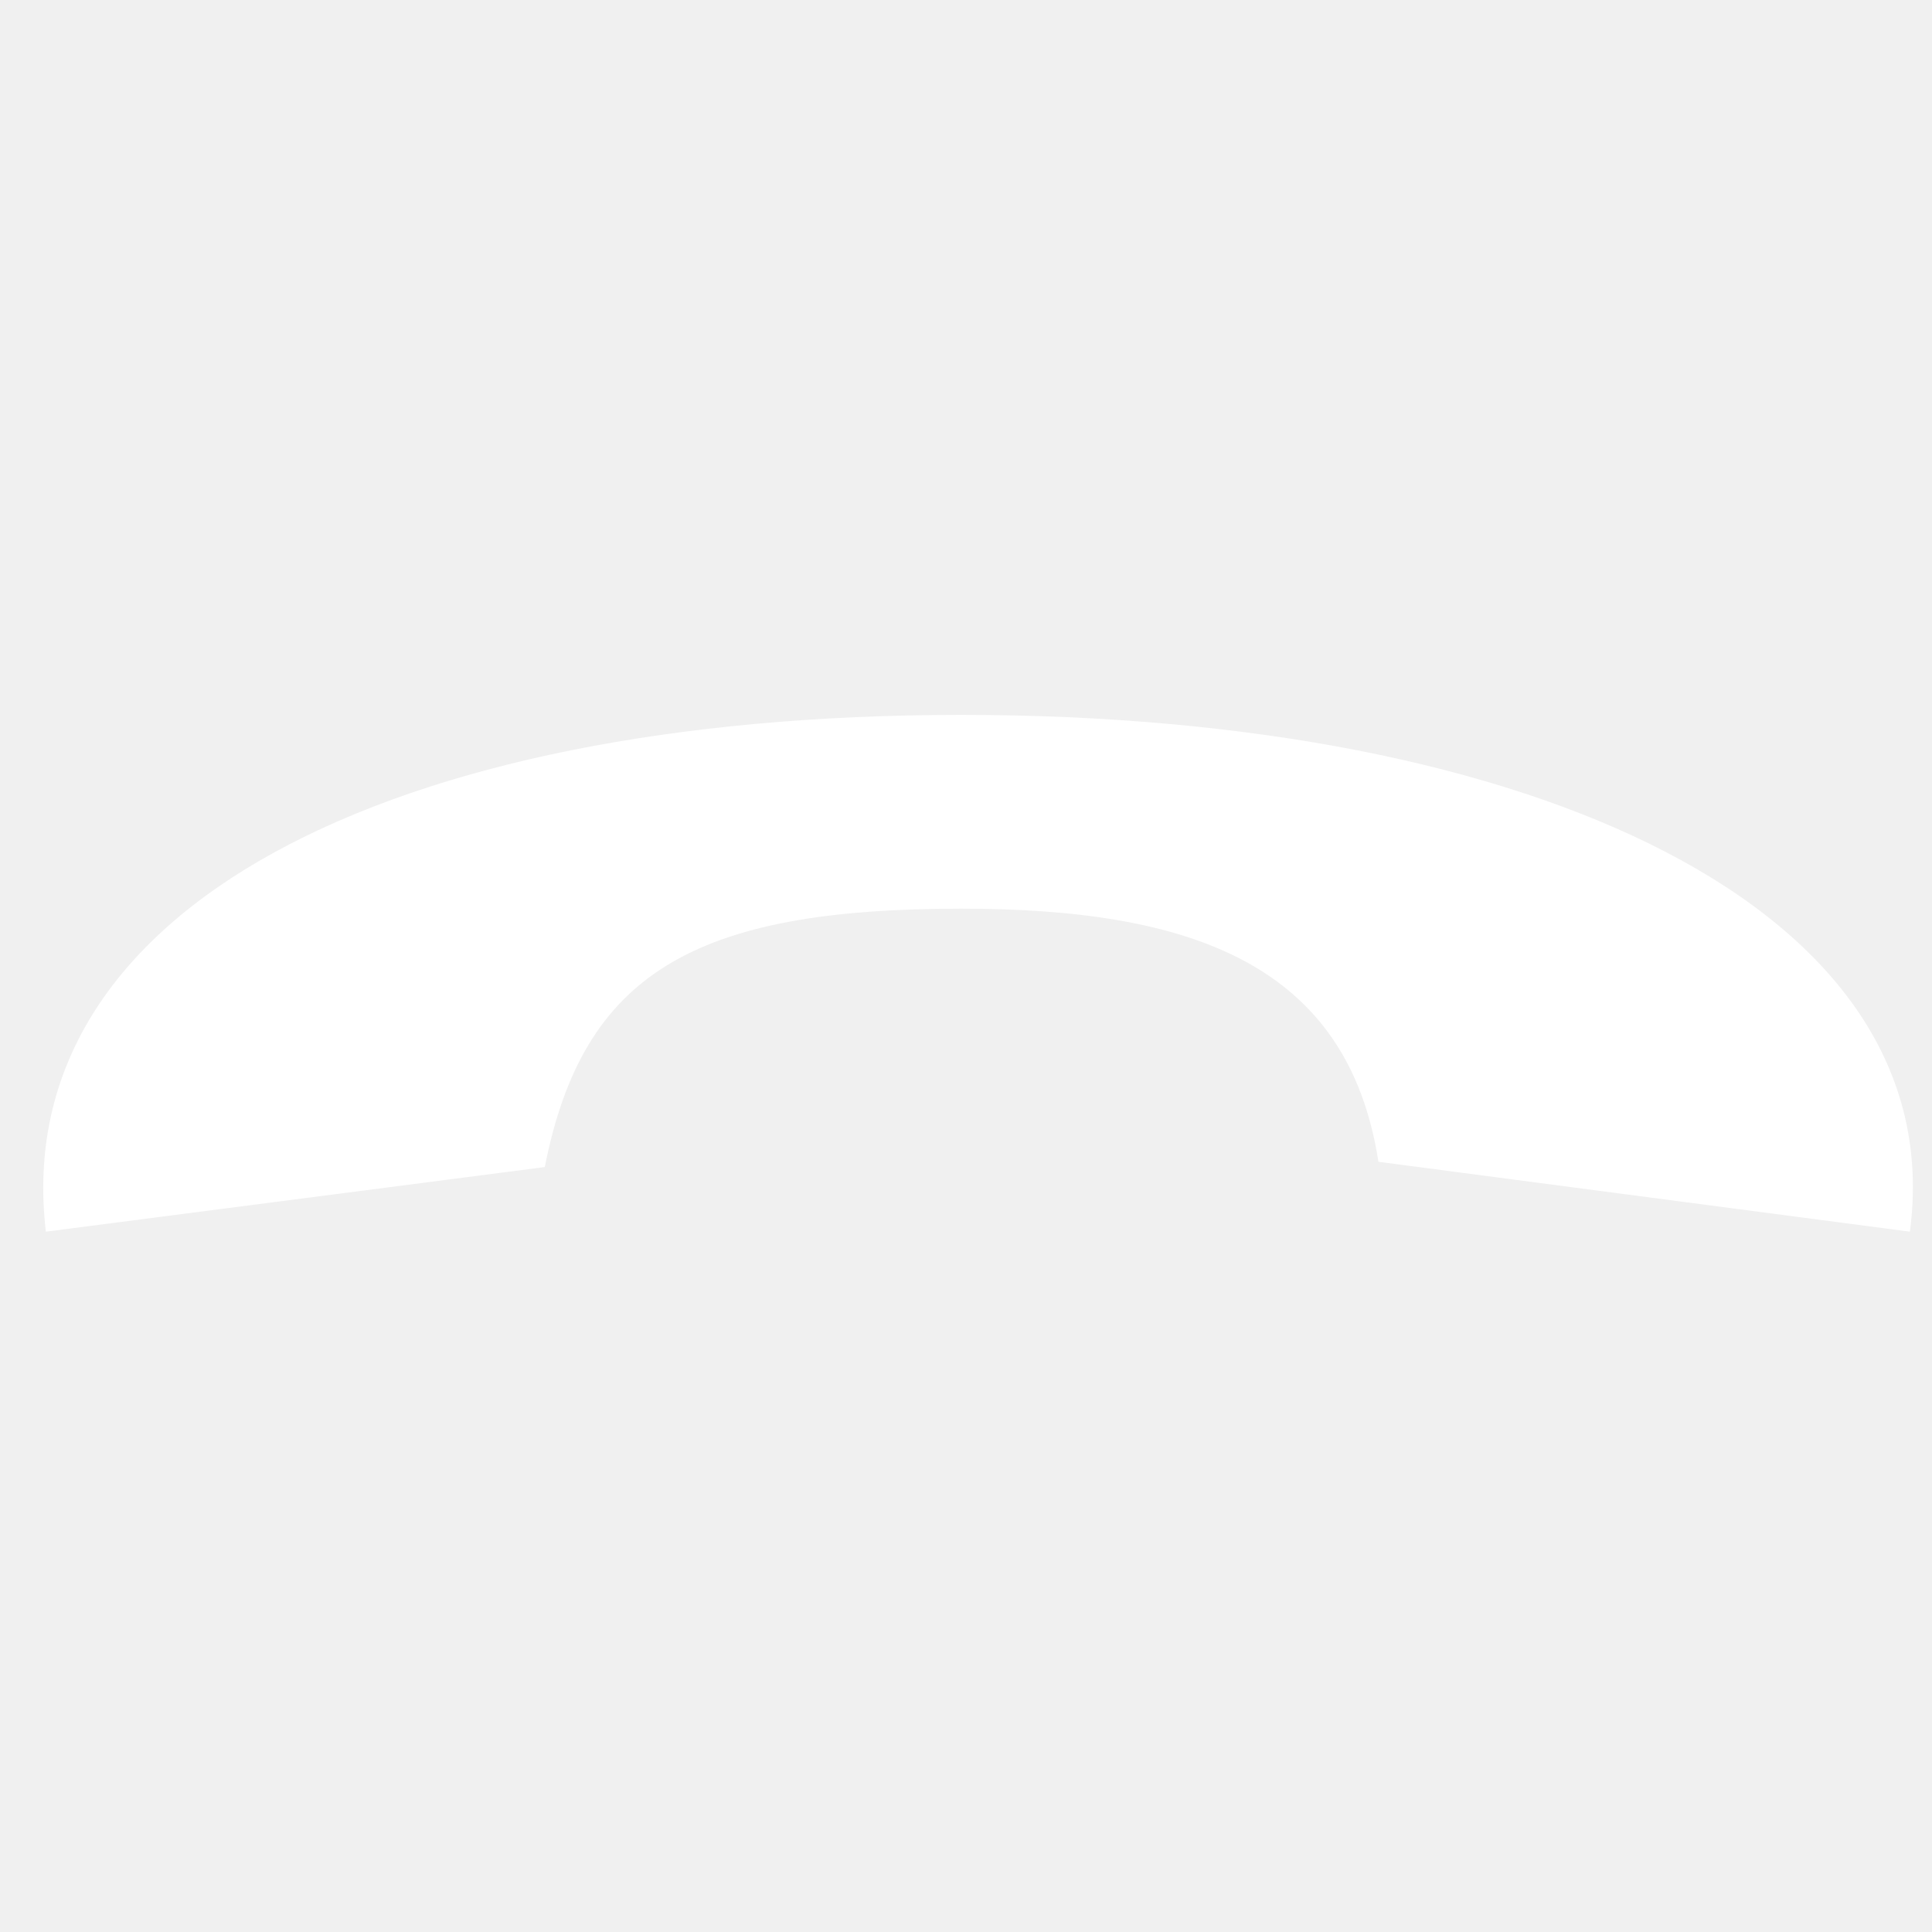
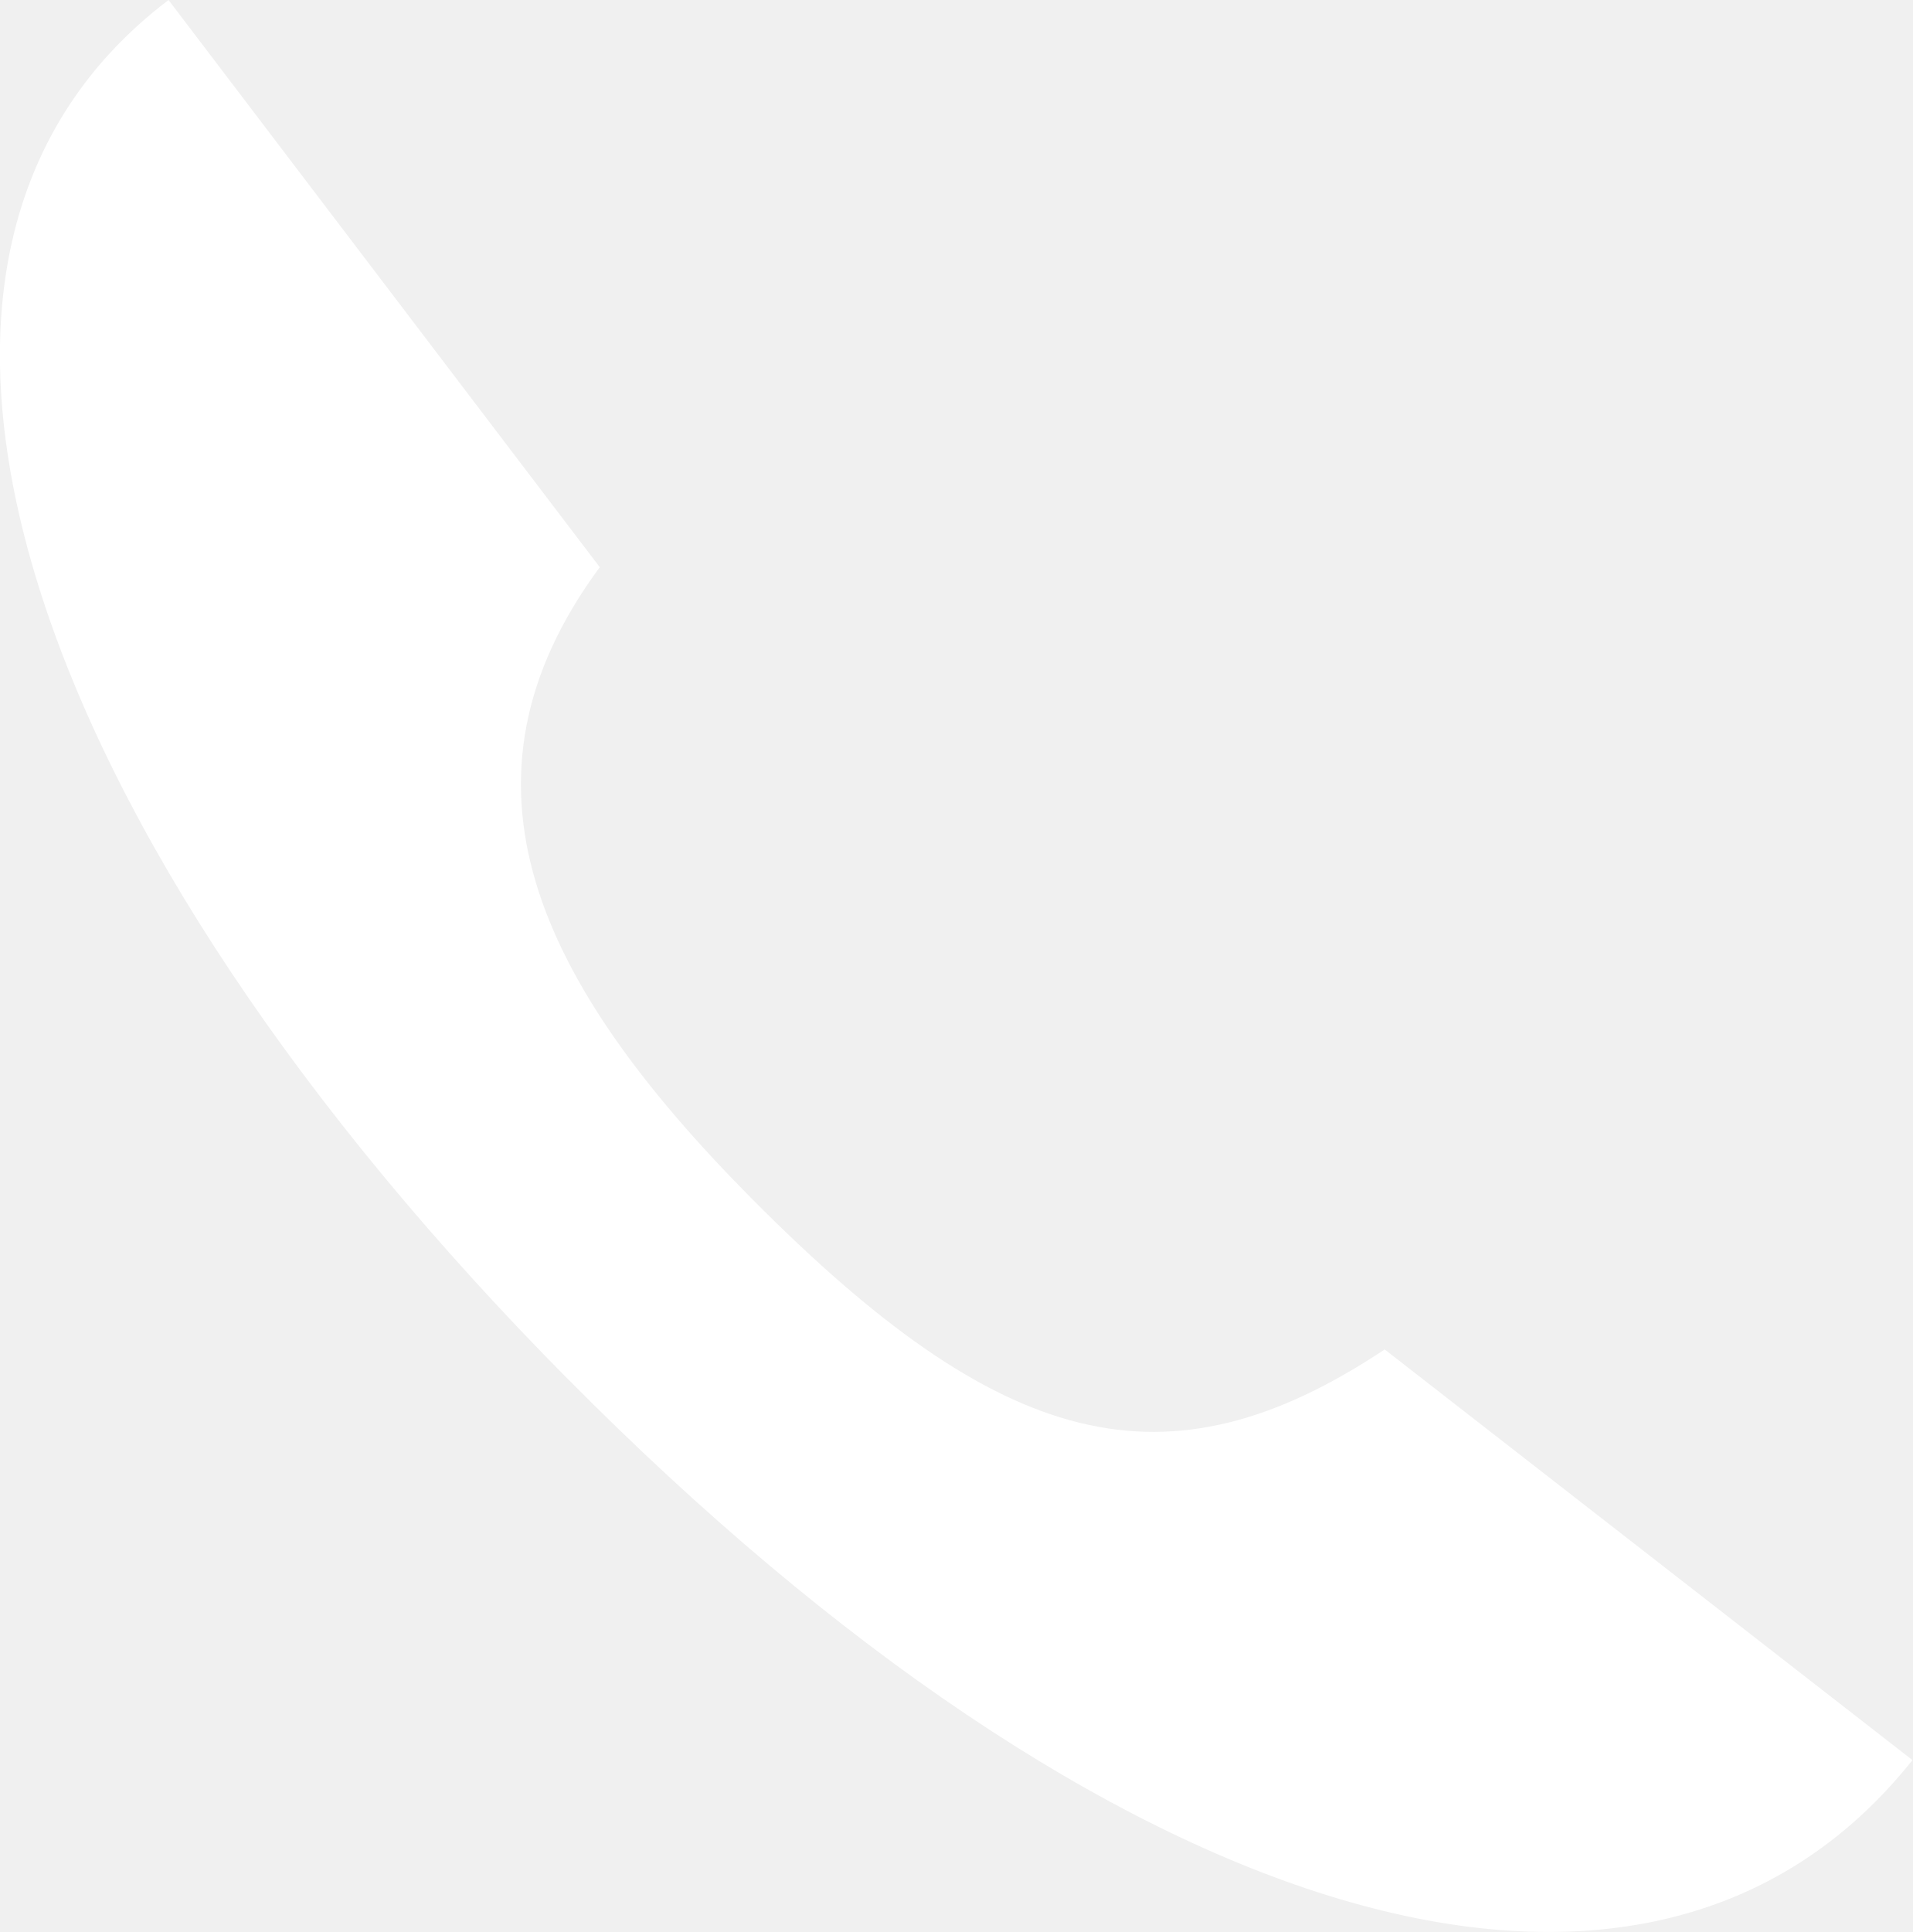
- <svg xmlns="http://www.w3.org/2000/svg" width="70" height="70" viewBox="0 0 70 70" id="svg4133" version="1.1">
+ <svg xmlns="http://www.w3.org/2000/svg" width="41.709" height="42.125" viewBox="0 0 41.709 42.125" id="svg4133" version="1.1">
  <defs id="defs4135" />
-   <g id="layer1" transform="translate(0,-982.3622)">
-     <path style="fill:#ffffff;fill-rule:evenodd;stroke:none;stroke-width:0.36px;stroke-linecap:butt;stroke-linejoin:miter;stroke-opacity:1;fill-opacity:1" d="m 34.824,1008.264 c -20.726,0 -34.544,7.022 -33.162,18.724 l 18.077,-2.341 c 1.382,-7.022 5.413,-9.362 15.085,-9.362 8.291,0 14.006,1.981 15.119,9.171 l 19.256,2.532 c 1.551,-11.703 -13.649,-18.724 -34.375,-18.724 z" id="path4693" />
+   <g id="layer1" transform="translate(-14.68362,-995.2989)">
+     <path style="fill:#ffffff;fill-opacity:1;fill-rule:evenodd;stroke:none;stroke-width:0.36px;stroke-linecap:butt;stroke-linejoin:miter;stroke-opacity:1" d="m 27.078,1025.376 c 11.671,11.778 23.442,15.675 29.314,8.3 l -11.51,-8.954 c -4.768,3.169 -8.368,2.196 -13.815,-3.3 -4.669,-4.711 -6.761,-9.074 -3.303,-13.756 l -9.405,-12.367 c -7.523,5.709 -2.954,18.3 8.717,30.077 z" id="path4693" />
  </g>
</svg>
